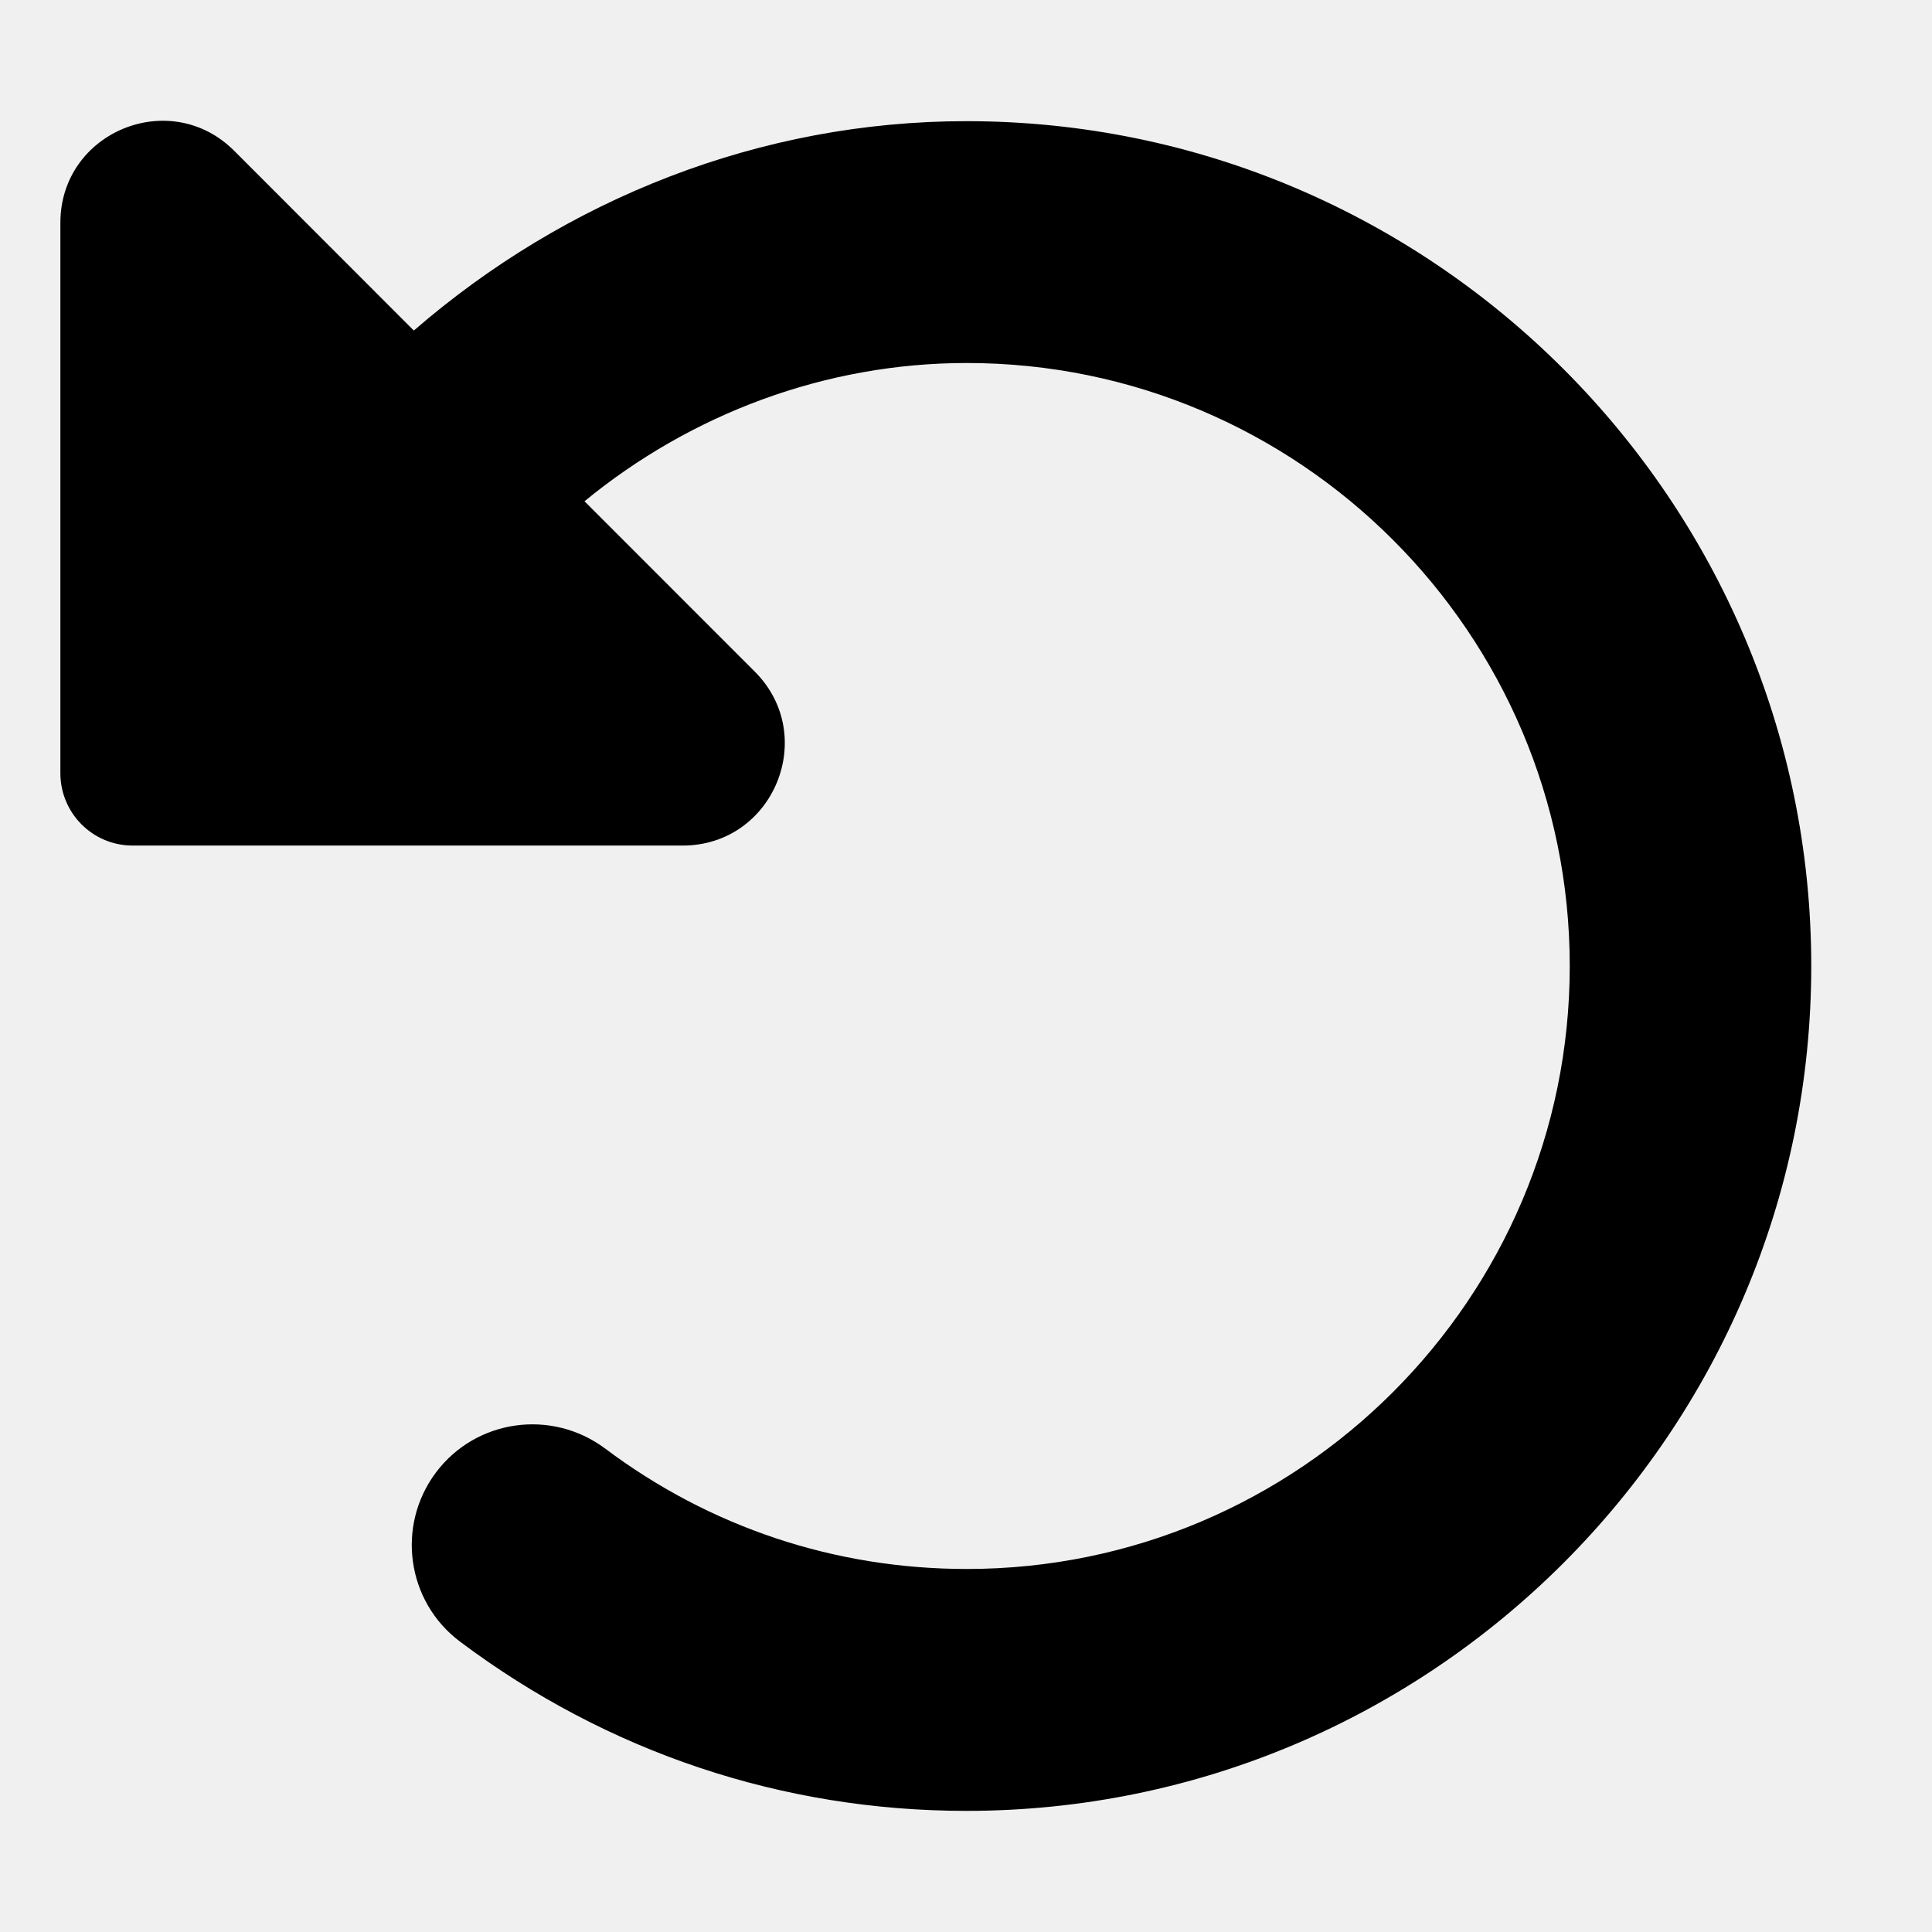
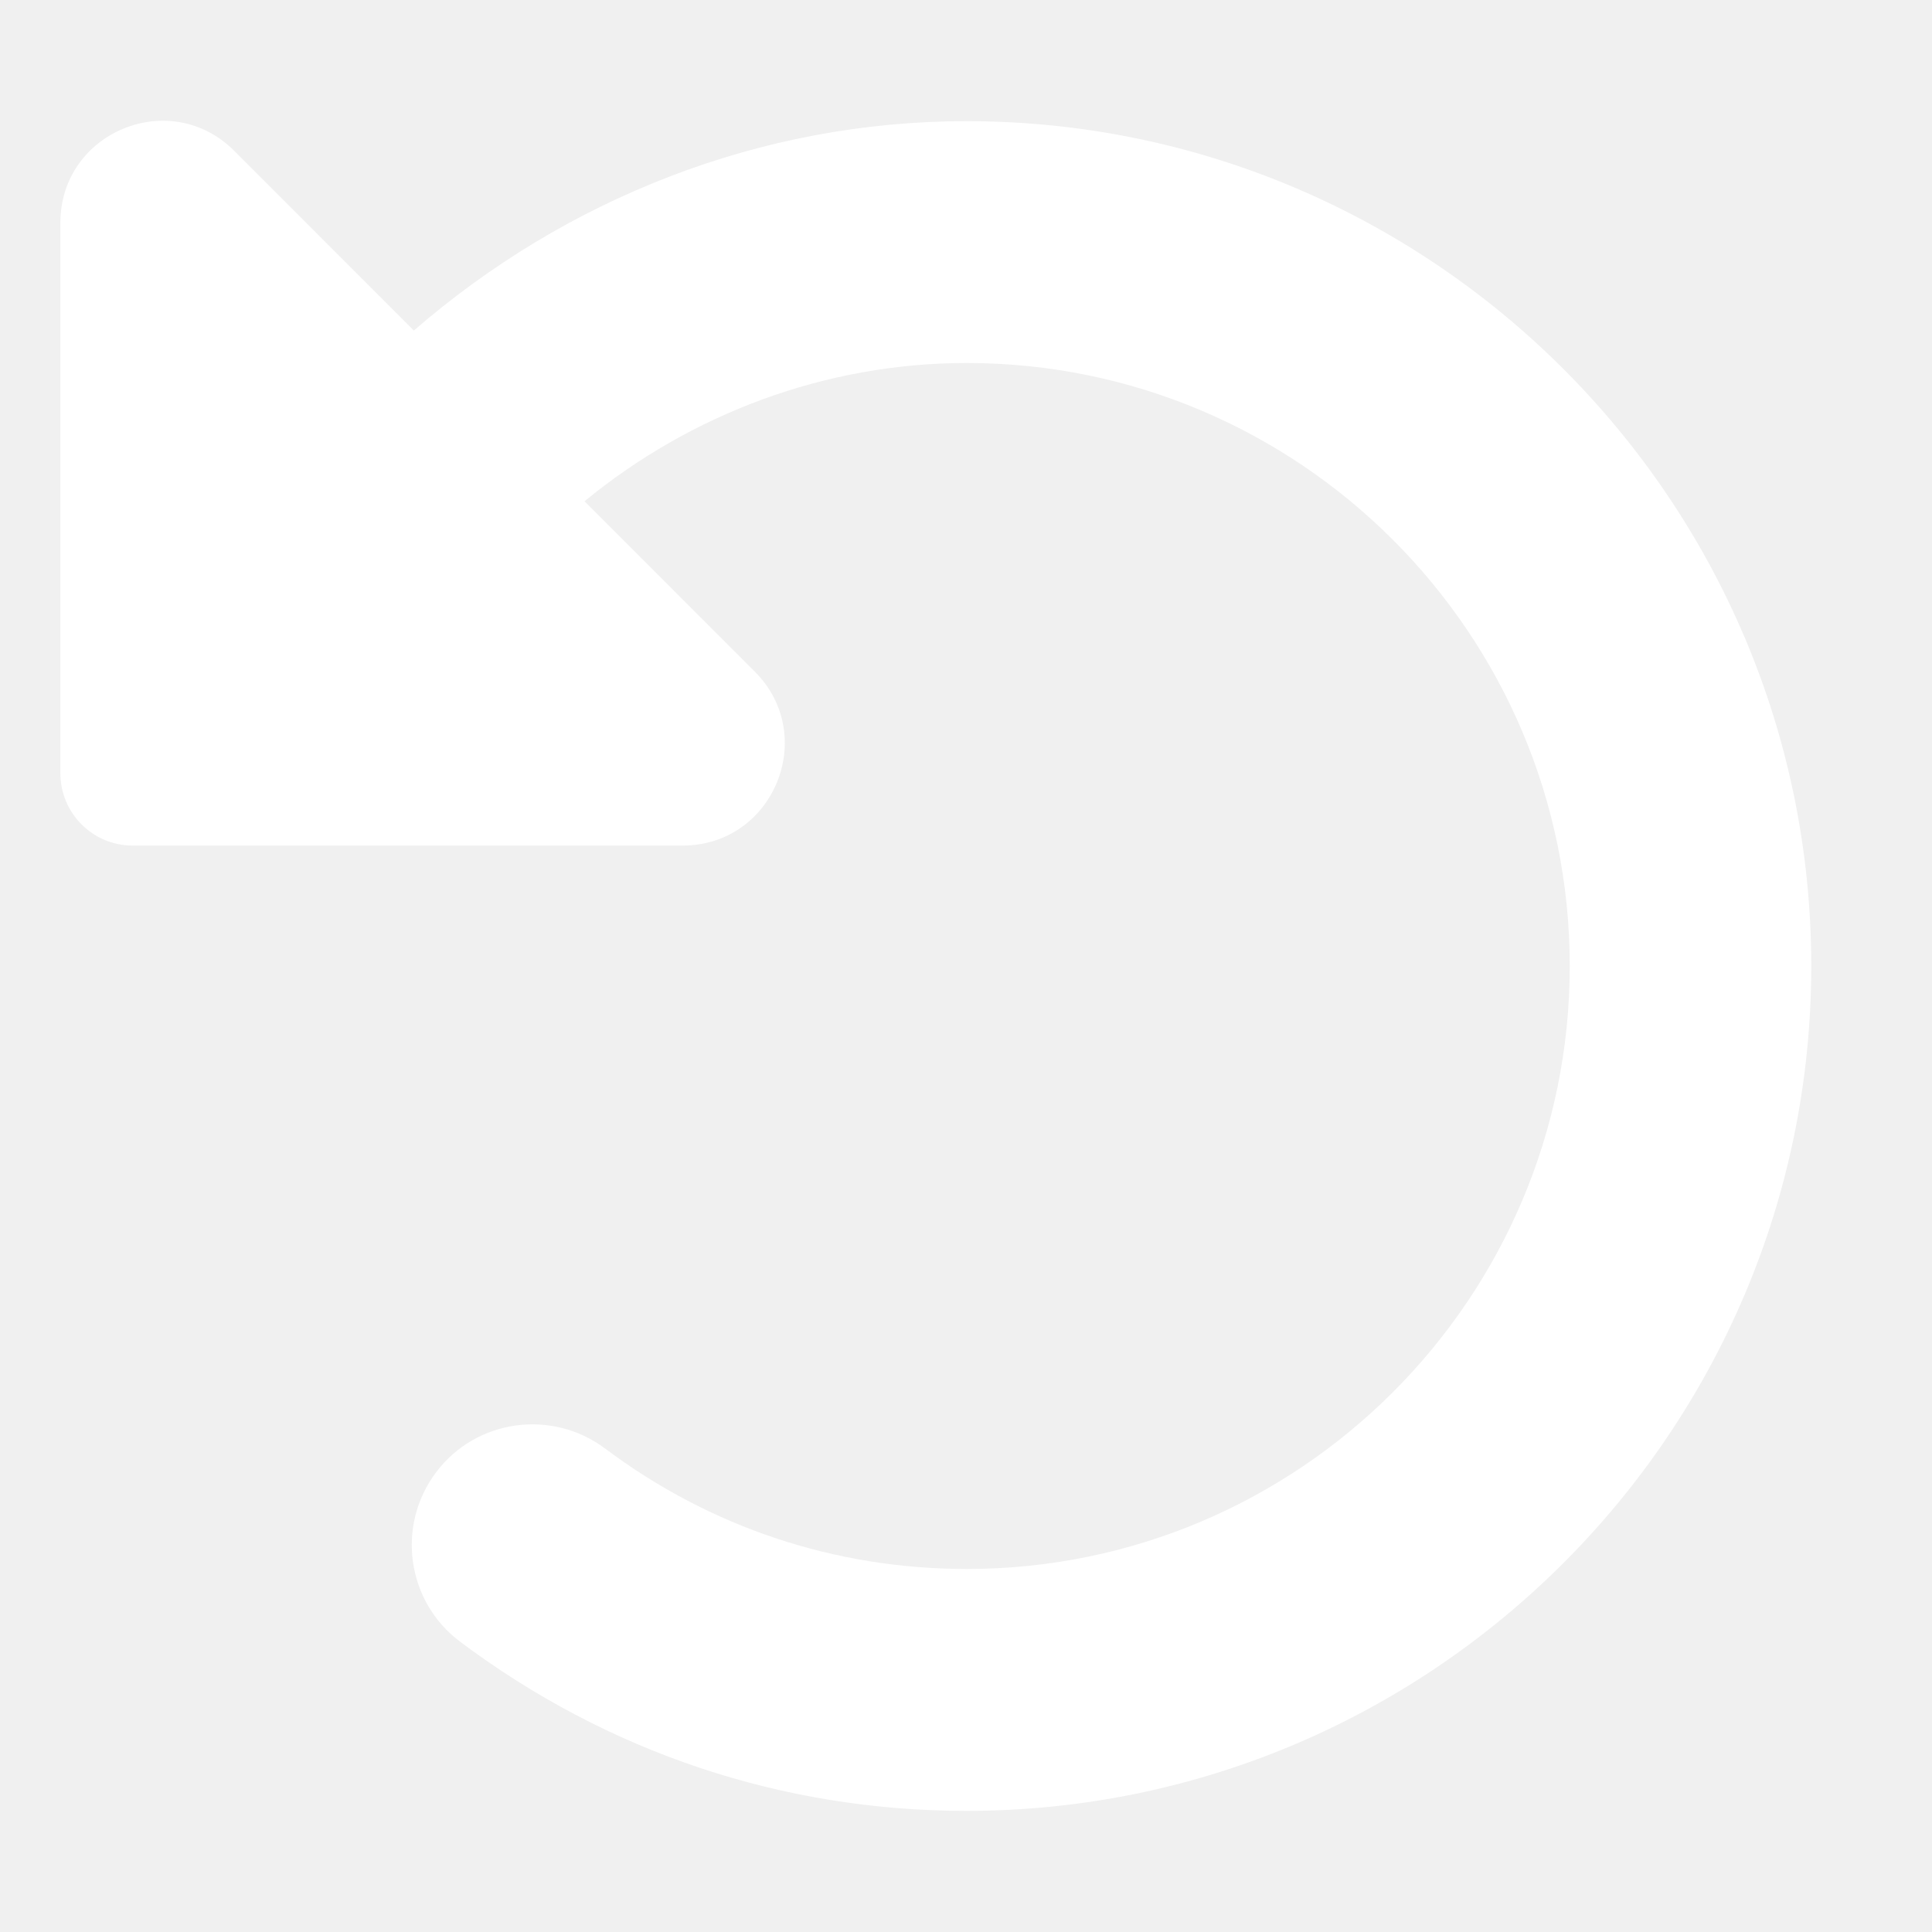
<svg xmlns="http://www.w3.org/2000/svg" viewBox="0 0 512 512">
-   <path d="M480 256c0 123.4-100.5 223.9-223.9 223.9c-48.84 0-95.17-15.58-134.2-44.86c-14.12-10.59-16.97-30.66-6.375-44.81c10.59-14.12 30.62-16.94 44.81-6.375c27.84 20.91 61 31.94 95.88 31.94C344.3 415.8 416 344.1 416 256s-71.69-159.8-159.8-159.8c-37.46 0-73.09 13.49-101.3 36.64l45.12 45.14c17.01 17.02 4.955 46.1-19.1 46.1H35.17C24.58 224.1 16 215.5 16 204.9V59.04c0-24.04 29.07-36.08 46.07-19.07l47.6 47.63C149.9 52.71 201.5 32.11 256.1 32.11C379.5 32.11 480 132.6 480 256z" />
+   <path fill="white" d="M480 256c0 123.4-100.5 223.9-223.9 223.9c-48.84 0-95.17-15.58-134.2-44.86c-14.12-10.59-16.97-30.66-6.375-44.81c10.59-14.12 30.62-16.94 44.81-6.375c27.84 20.91 61 31.94 95.88 31.94C344.3 415.8 416 344.1 416 256s-71.69-159.8-159.8-159.8c-37.46 0-73.09 13.49-101.3 36.64l45.12 45.14c17.01 17.02 4.955 46.1-19.1 46.1H35.17C24.58 224.1 16 215.5 16 204.9V59.04c0-24.04 29.07-36.08 46.07-19.07l47.6 47.63C149.9 52.71 201.5 32.11 256.1 32.11C379.5 32.11 480 132.6 480 256z" />
</svg>
